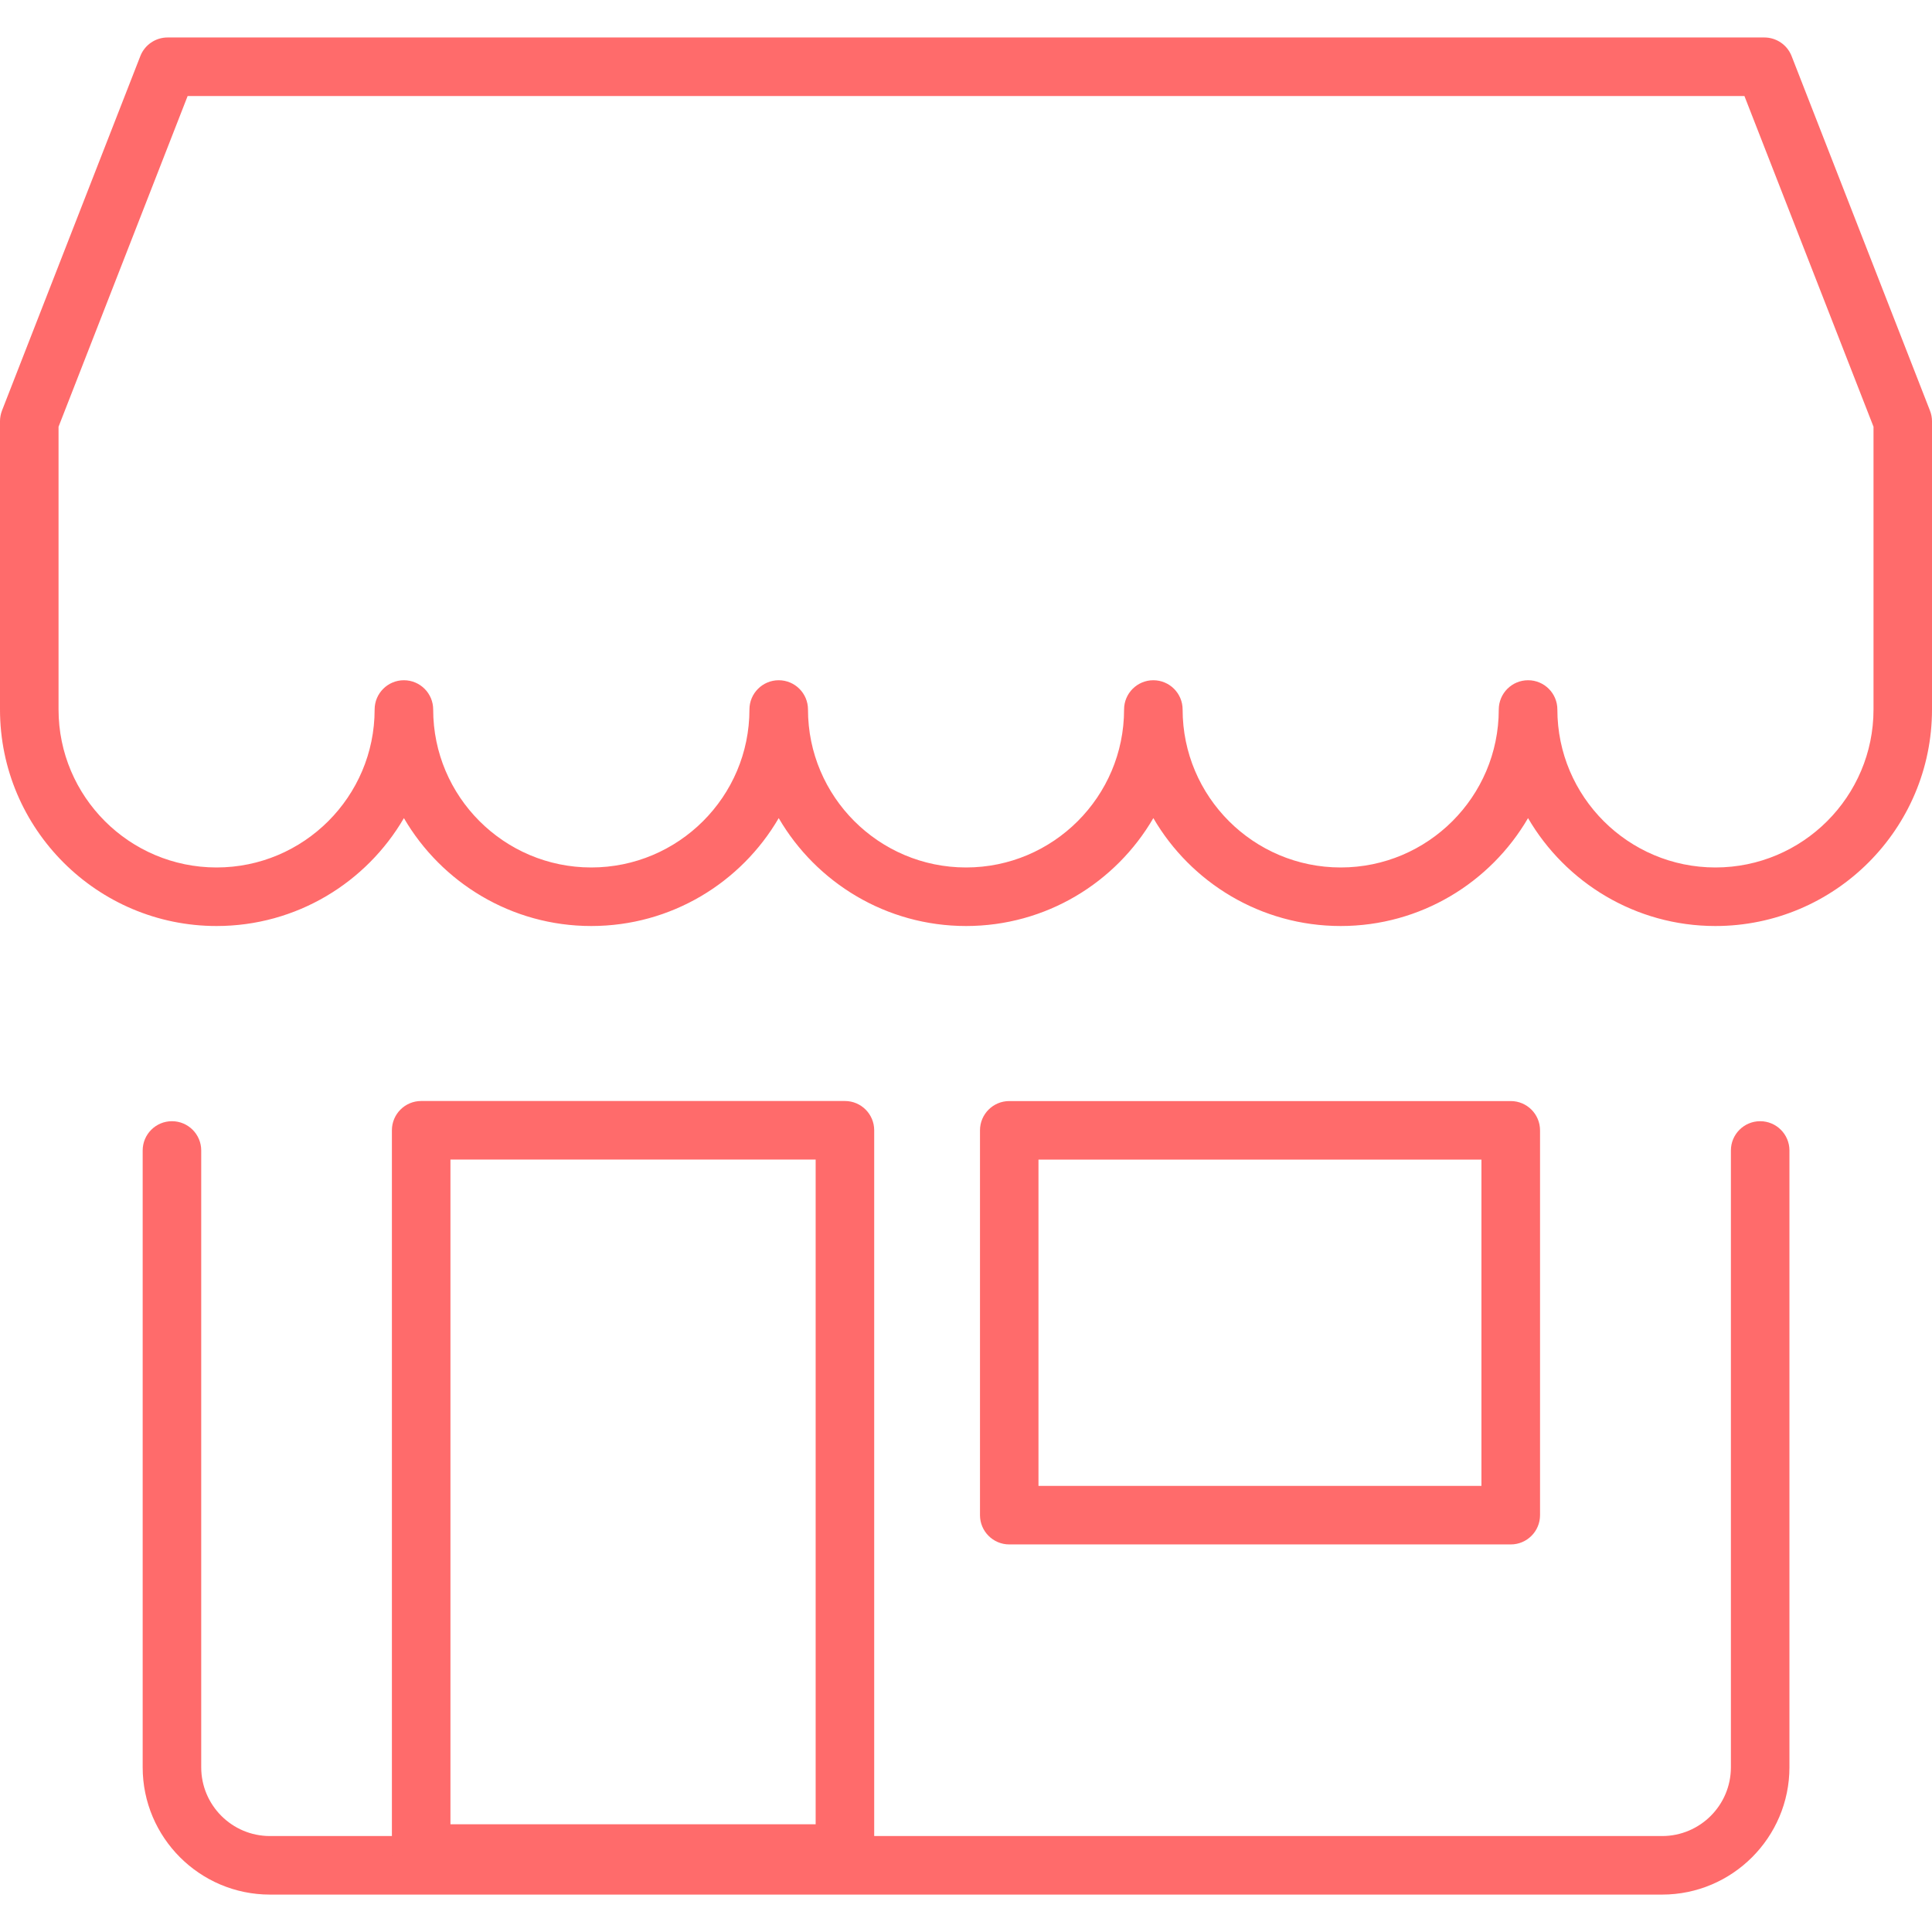
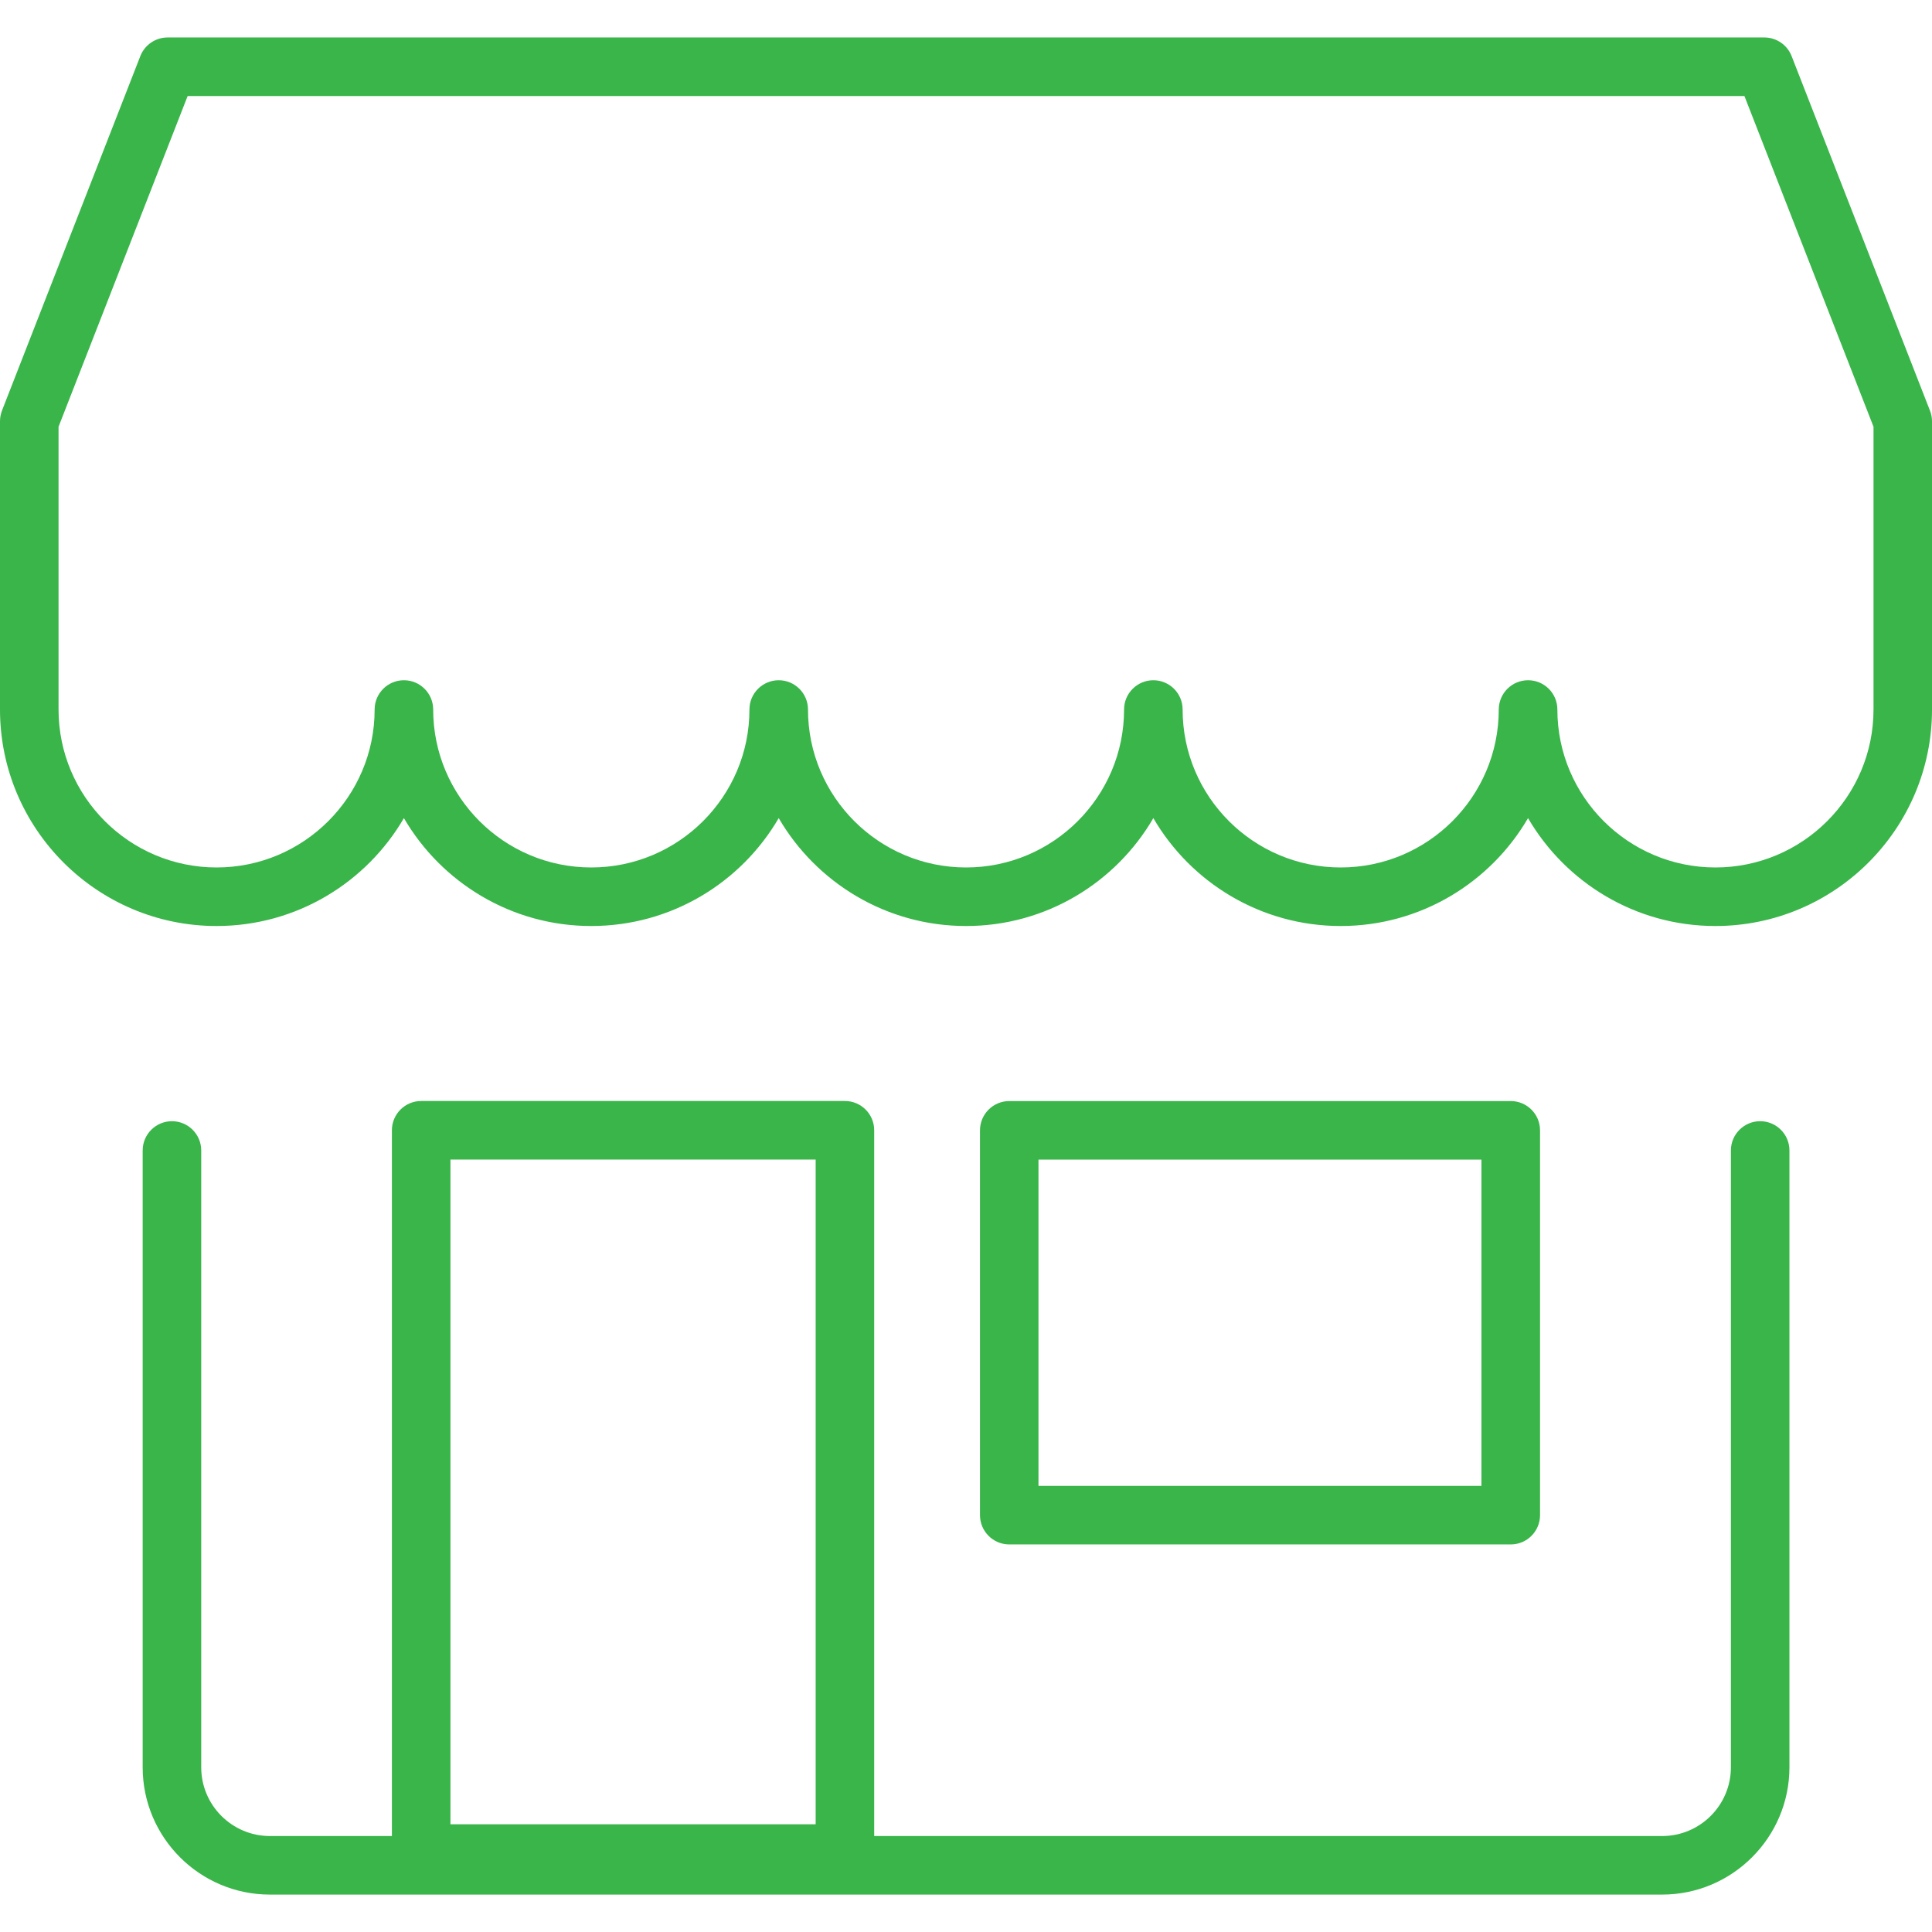
<svg xmlns="http://www.w3.org/2000/svg" version="1.1" id="Capa_1" x="0px" y="0px" viewBox="0 0 33 33" style="enable-background:new 0 0 33 33;" xml:space="preserve" width="512px" height="512px">
  <g>
    <g>
-       <path d="M29.3,15.817c-1.364,0-2.558-0.742-3.2-1.843c-0.642,1.102-1.836,1.843-3.2,1.843s-2.559-0.742-3.2-1.843   c-0.641,1.102-1.835,1.843-3.199,1.843c-1.364,0-2.559-0.742-3.2-1.843c-0.642,1.102-1.836,1.843-3.202,1.843   c-1.364,0-2.558-0.742-3.2-1.843c-0.642,1.102-1.836,1.843-3.2,1.843C1.66,15.817,0,14.158,0,12.119V7.195   c0-0.062,0.012-0.124,0.034-0.182l2.363-6.055c0.075-0.192,0.26-0.318,0.466-0.318h27.273c0.206,0,0.391,0.126,0.466,0.318   l2.363,6.055C32.988,7.071,33,7.133,33,7.195v4.924C33,14.158,31.34,15.817,29.3,15.817z M26.101,11.619c0.276,0,0.5,0.224,0.5,0.5   c0,1.488,1.211,2.698,2.7,2.698s2.7-1.21,2.7-2.698v-4.83l-2.205-5.649H3.205L1,7.289v4.83c0,1.488,1.211,2.698,2.699,2.698   c1.489,0,2.7-1.21,2.7-2.698c0-0.276,0.224-0.5,0.5-0.5s0.5,0.224,0.5,0.5c0,1.488,1.211,2.698,2.7,2.698   c1.49,0,2.702-1.21,2.702-2.698c0-0.276,0.224-0.5,0.5-0.5s0.5,0.224,0.5,0.5c0,1.488,1.211,2.698,2.7,2.698   c1.488,0,2.699-1.21,2.699-2.698c0-0.276,0.224-0.5,0.5-0.5s0.5,0.224,0.5,0.5c0,1.488,1.211,2.698,2.7,2.698s2.7-1.21,2.7-2.698   C25.601,11.843,25.824,11.619,26.101,11.619z" data-original="#000000" class="active-path" data-old_color="#ff6b6b" fill="#ff6b6b" />
-       <path d="M28.39,32.361H4.611c-1.199,0-2.174-0.975-2.174-2.174V19.651c0-0.276,0.224-0.5,0.5-0.5s0.5,0.224,0.5,0.5v10.536   c0,0.647,0.526,1.174,1.174,1.174H28.39c0.648,0,1.175-0.526,1.175-1.174V19.651c0-0.276,0.224-0.5,0.5-0.5s0.5,0.224,0.5,0.5   v10.536C30.564,31.385,29.589,32.361,28.39,32.361z" data-original="#000000" class="active-path" data-old_color="#ff6b6b" fill="#ff6b6b" />
+       <path d="M29.3,15.817c-1.364,0-2.558-0.742-3.2-1.843c-0.642,1.102-1.836,1.843-3.2,1.843s-2.559-0.742-3.2-1.843   c-0.641,1.102-1.835,1.843-3.199,1.843c-1.364,0-2.559-0.742-3.2-1.843c-0.642,1.102-1.836,1.843-3.202,1.843   c-1.364,0-2.558-0.742-3.2-1.843c-0.642,1.102-1.836,1.843-3.2,1.843C1.66,15.817,0,14.158,0,12.119V7.195   c0-0.062,0.012-0.124,0.034-0.182l2.363-6.055c0.075-0.192,0.26-0.318,0.466-0.318h27.273c0.206,0,0.391,0.126,0.466,0.318   l2.363,6.055C32.988,7.071,33,7.133,33,7.195v4.924C33,14.158,31.34,15.817,29.3,15.817z M26.101,11.619c0.276,0,0.5,0.224,0.5,0.5   c0,1.488,1.211,2.698,2.7,2.698s2.7-1.21,2.7-2.698v-4.83l-2.205-5.649H3.205L1,7.289v4.83c0,1.488,1.211,2.698,2.699,2.698   c1.489,0,2.7-1.21,2.7-2.698c0-0.276,0.224-0.5,0.5-0.5s0.5,0.224,0.5,0.5c0,1.488,1.211,2.698,2.7,2.698   c1.49,0,2.702-1.21,2.702-2.698c0-0.276,0.224-0.5,0.5-0.5s0.5,0.224,0.5,0.5c0,1.488,1.211,2.698,2.7,2.698   c1.488,0,2.699-1.21,2.699-2.698c0-0.276,0.224-0.5,0.5-0.5s0.5,0.224,0.5,0.5c0,1.488,1.211,2.698,2.7,2.698s2.7-1.21,2.7-2.698   C25.601,11.843,25.824,11.619,26.101,11.619z" data-original="#000000" class="active-path" data-old_color="#39b54a" fill="#39b54a" />
+       <path d="M28.39,32.361H4.611c-1.199,0-2.174-0.975-2.174-2.174V19.651c0-0.276,0.224-0.5,0.5-0.5s0.5,0.224,0.5,0.5v10.536   c0,0.647,0.526,1.174,1.174,1.174H28.39c0.648,0,1.175-0.526,1.175-1.174V19.651c0-0.276,0.224-0.5,0.5-0.5s0.5,0.224,0.5,0.5   v10.536C30.564,31.385,29.589,32.361,28.39,32.361z" data-original="#000000" class="active-path" data-old_color="#39b54a" fill="#39b54a" />
      <g>
-         <path d="M14.433,32.16H7.194c-0.276,0-0.5-0.224-0.5-0.5V19.306c0-0.276,0.224-0.5,0.5-0.5h7.238c0.276,0,0.5,0.224,0.5,0.5V31.66    C14.933,31.936,14.709,32.16,14.433,32.16z M7.694,31.16h6.238V19.806H7.694V31.16z" data-original="#000000" class="active-path" data-old_color="#ff6b6b" fill="#ff6b6b" />
-         <path d="M25.805,26.38h-8.566c-0.276,0-0.5-0.224-0.5-0.5v-6.573c0-0.276,0.224-0.5,0.5-0.5h8.566c0.276,0,0.5,0.224,0.5,0.5    v6.573C26.305,26.156,26.081,26.38,25.805,26.38z M17.738,25.38h7.566v-5.573h-7.566V25.38z" data-original="#000000" class="active-path" data-old_color="#ff6b6b" fill="#ff6b6b" />
+         <path d="M14.433,32.16H7.194c-0.276,0-0.5-0.224-0.5-0.5V19.306c0-0.276,0.224-0.5,0.5-0.5h7.238c0.276,0,0.5,0.224,0.5,0.5V31.66    C14.933,31.936,14.709,32.16,14.433,32.16z M7.694,31.16h6.238V19.806H7.694V31.16z" data-original="#000000" class="active-path" data-old_color="#39b54a" fill="#39b54a" />
+         <path d="M25.805,26.38h-8.566c-0.276,0-0.5-0.224-0.5-0.5v-6.573c0-0.276,0.224-0.5,0.5-0.5h8.566c0.276,0,0.5,0.224,0.5,0.5    v6.573C26.305,26.156,26.081,26.38,25.805,26.38z M17.738,25.38h7.566v-5.573h-7.566V25.38z" data-original="#000000" class="active-path" data-old_color="#39b54a" fill="#39b54a" />
      </g>
    </g>
  </g>
</svg>
